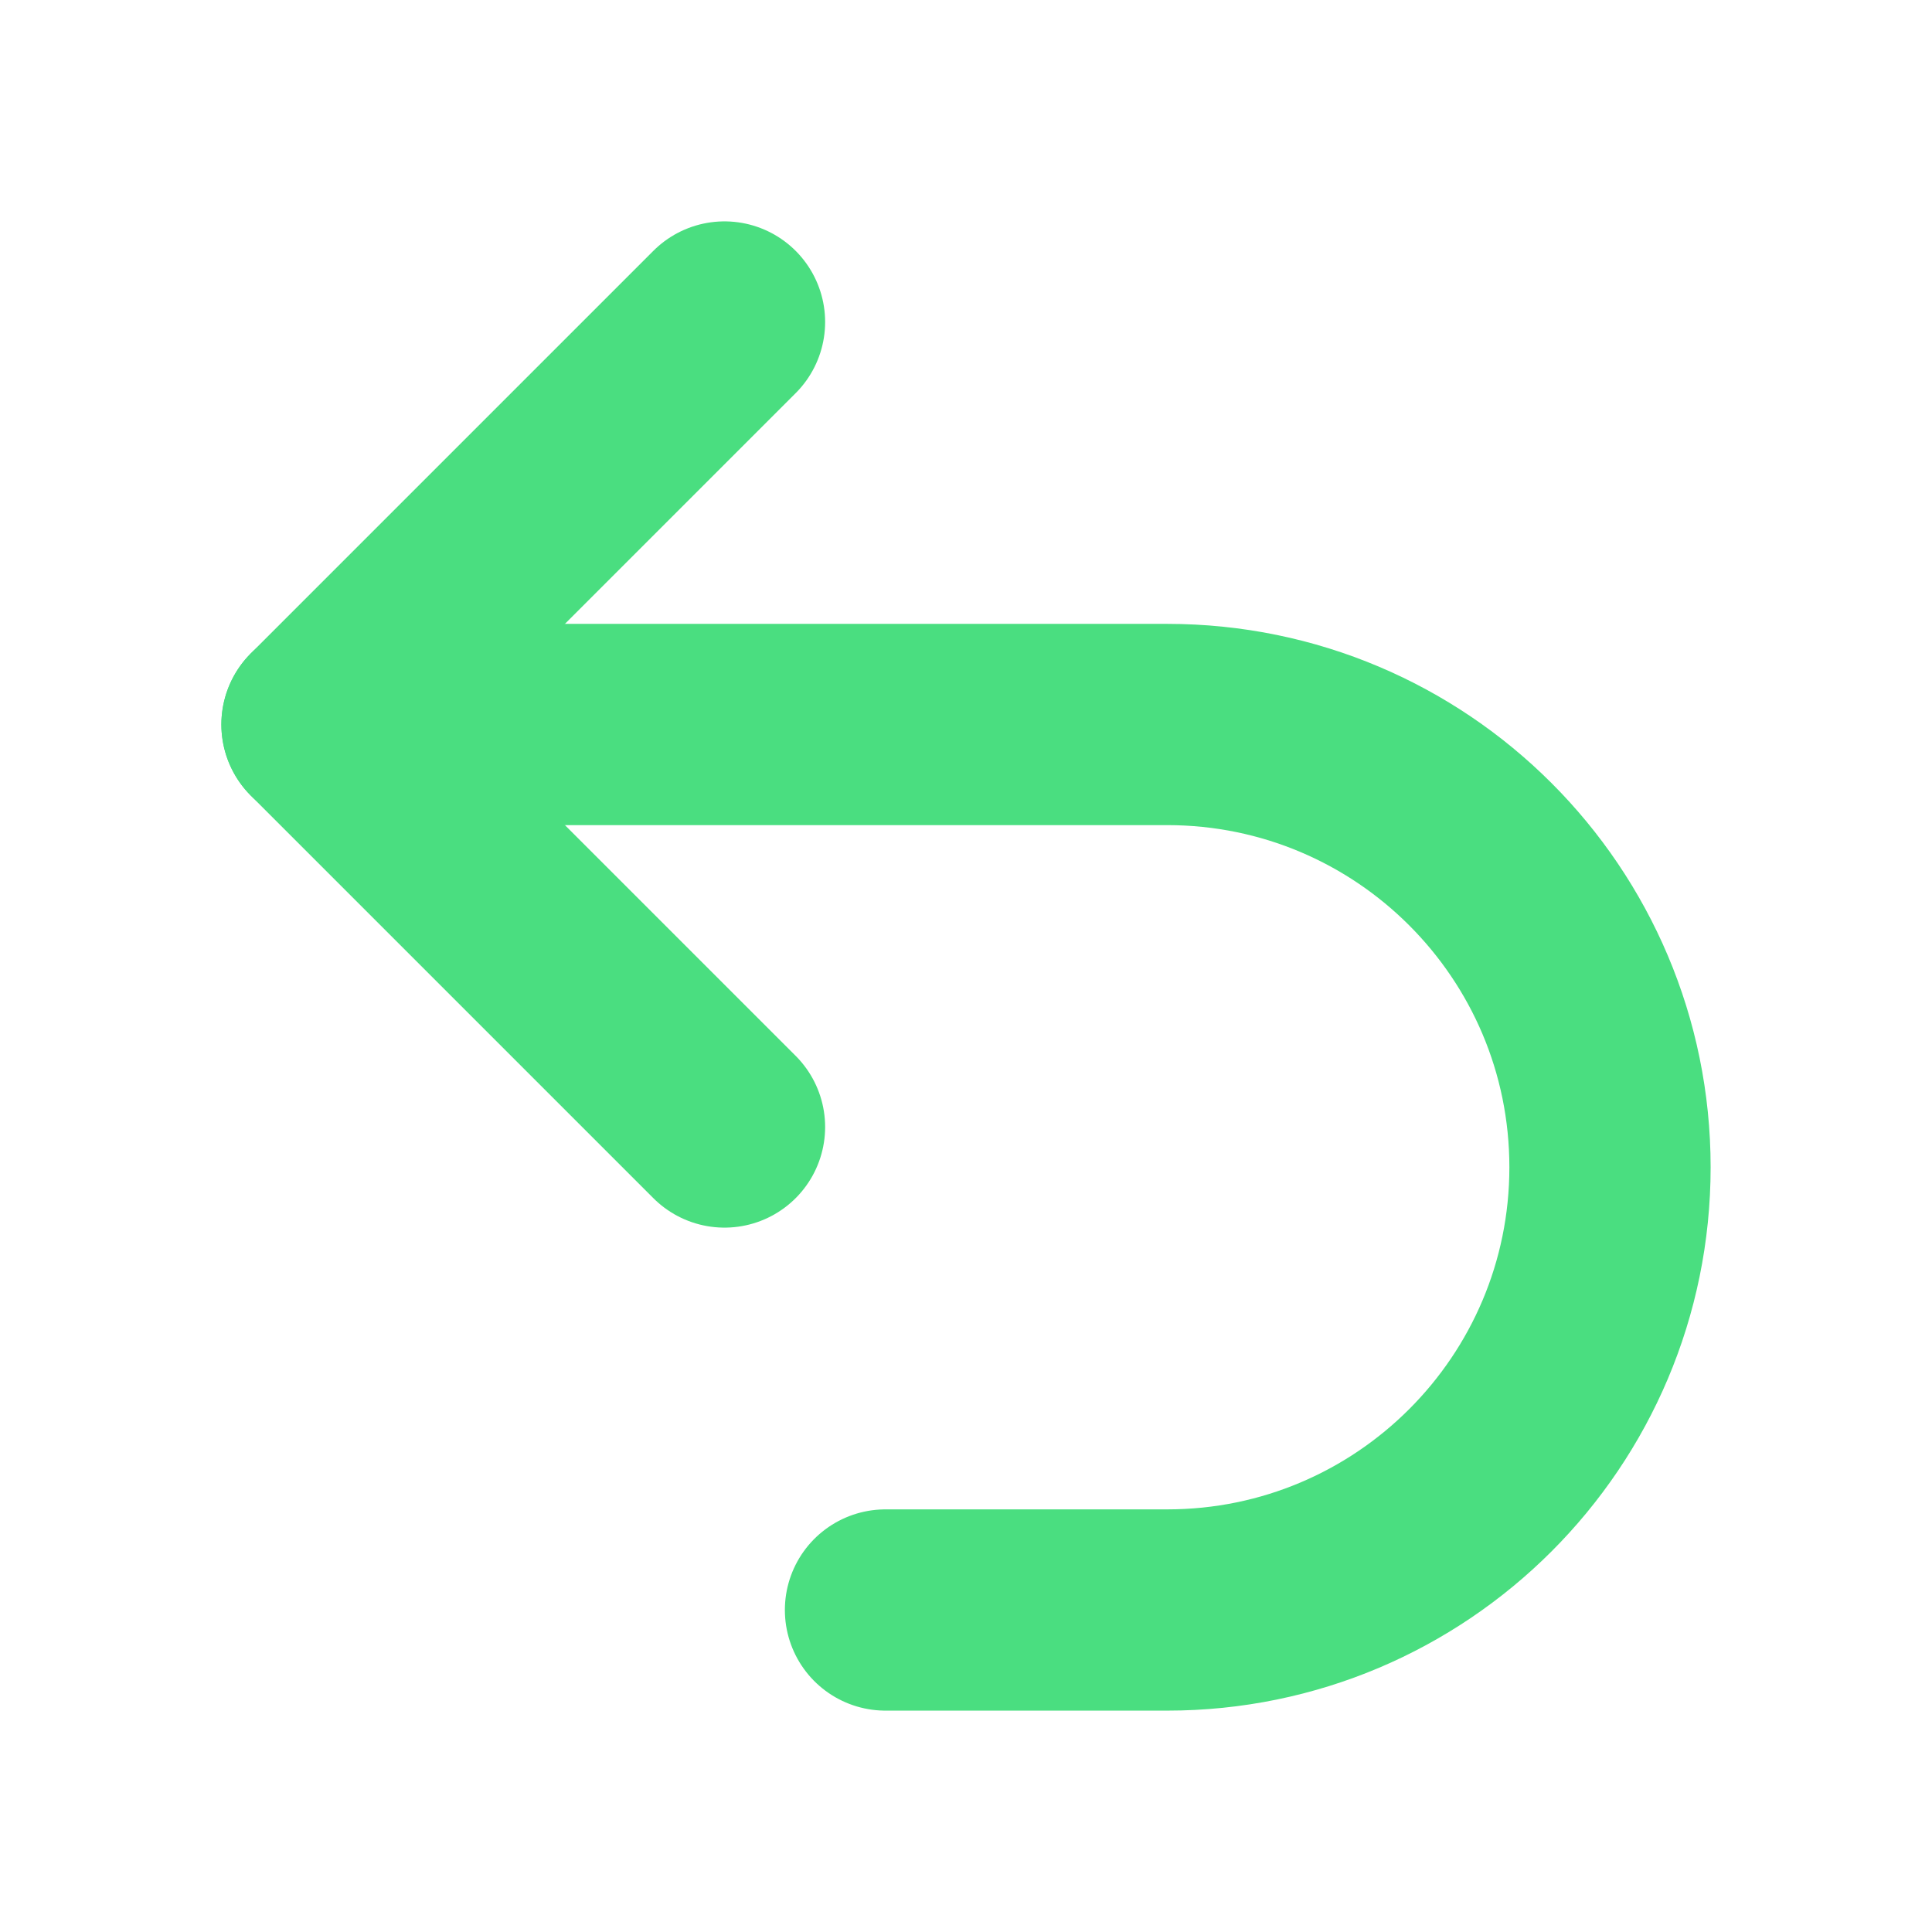
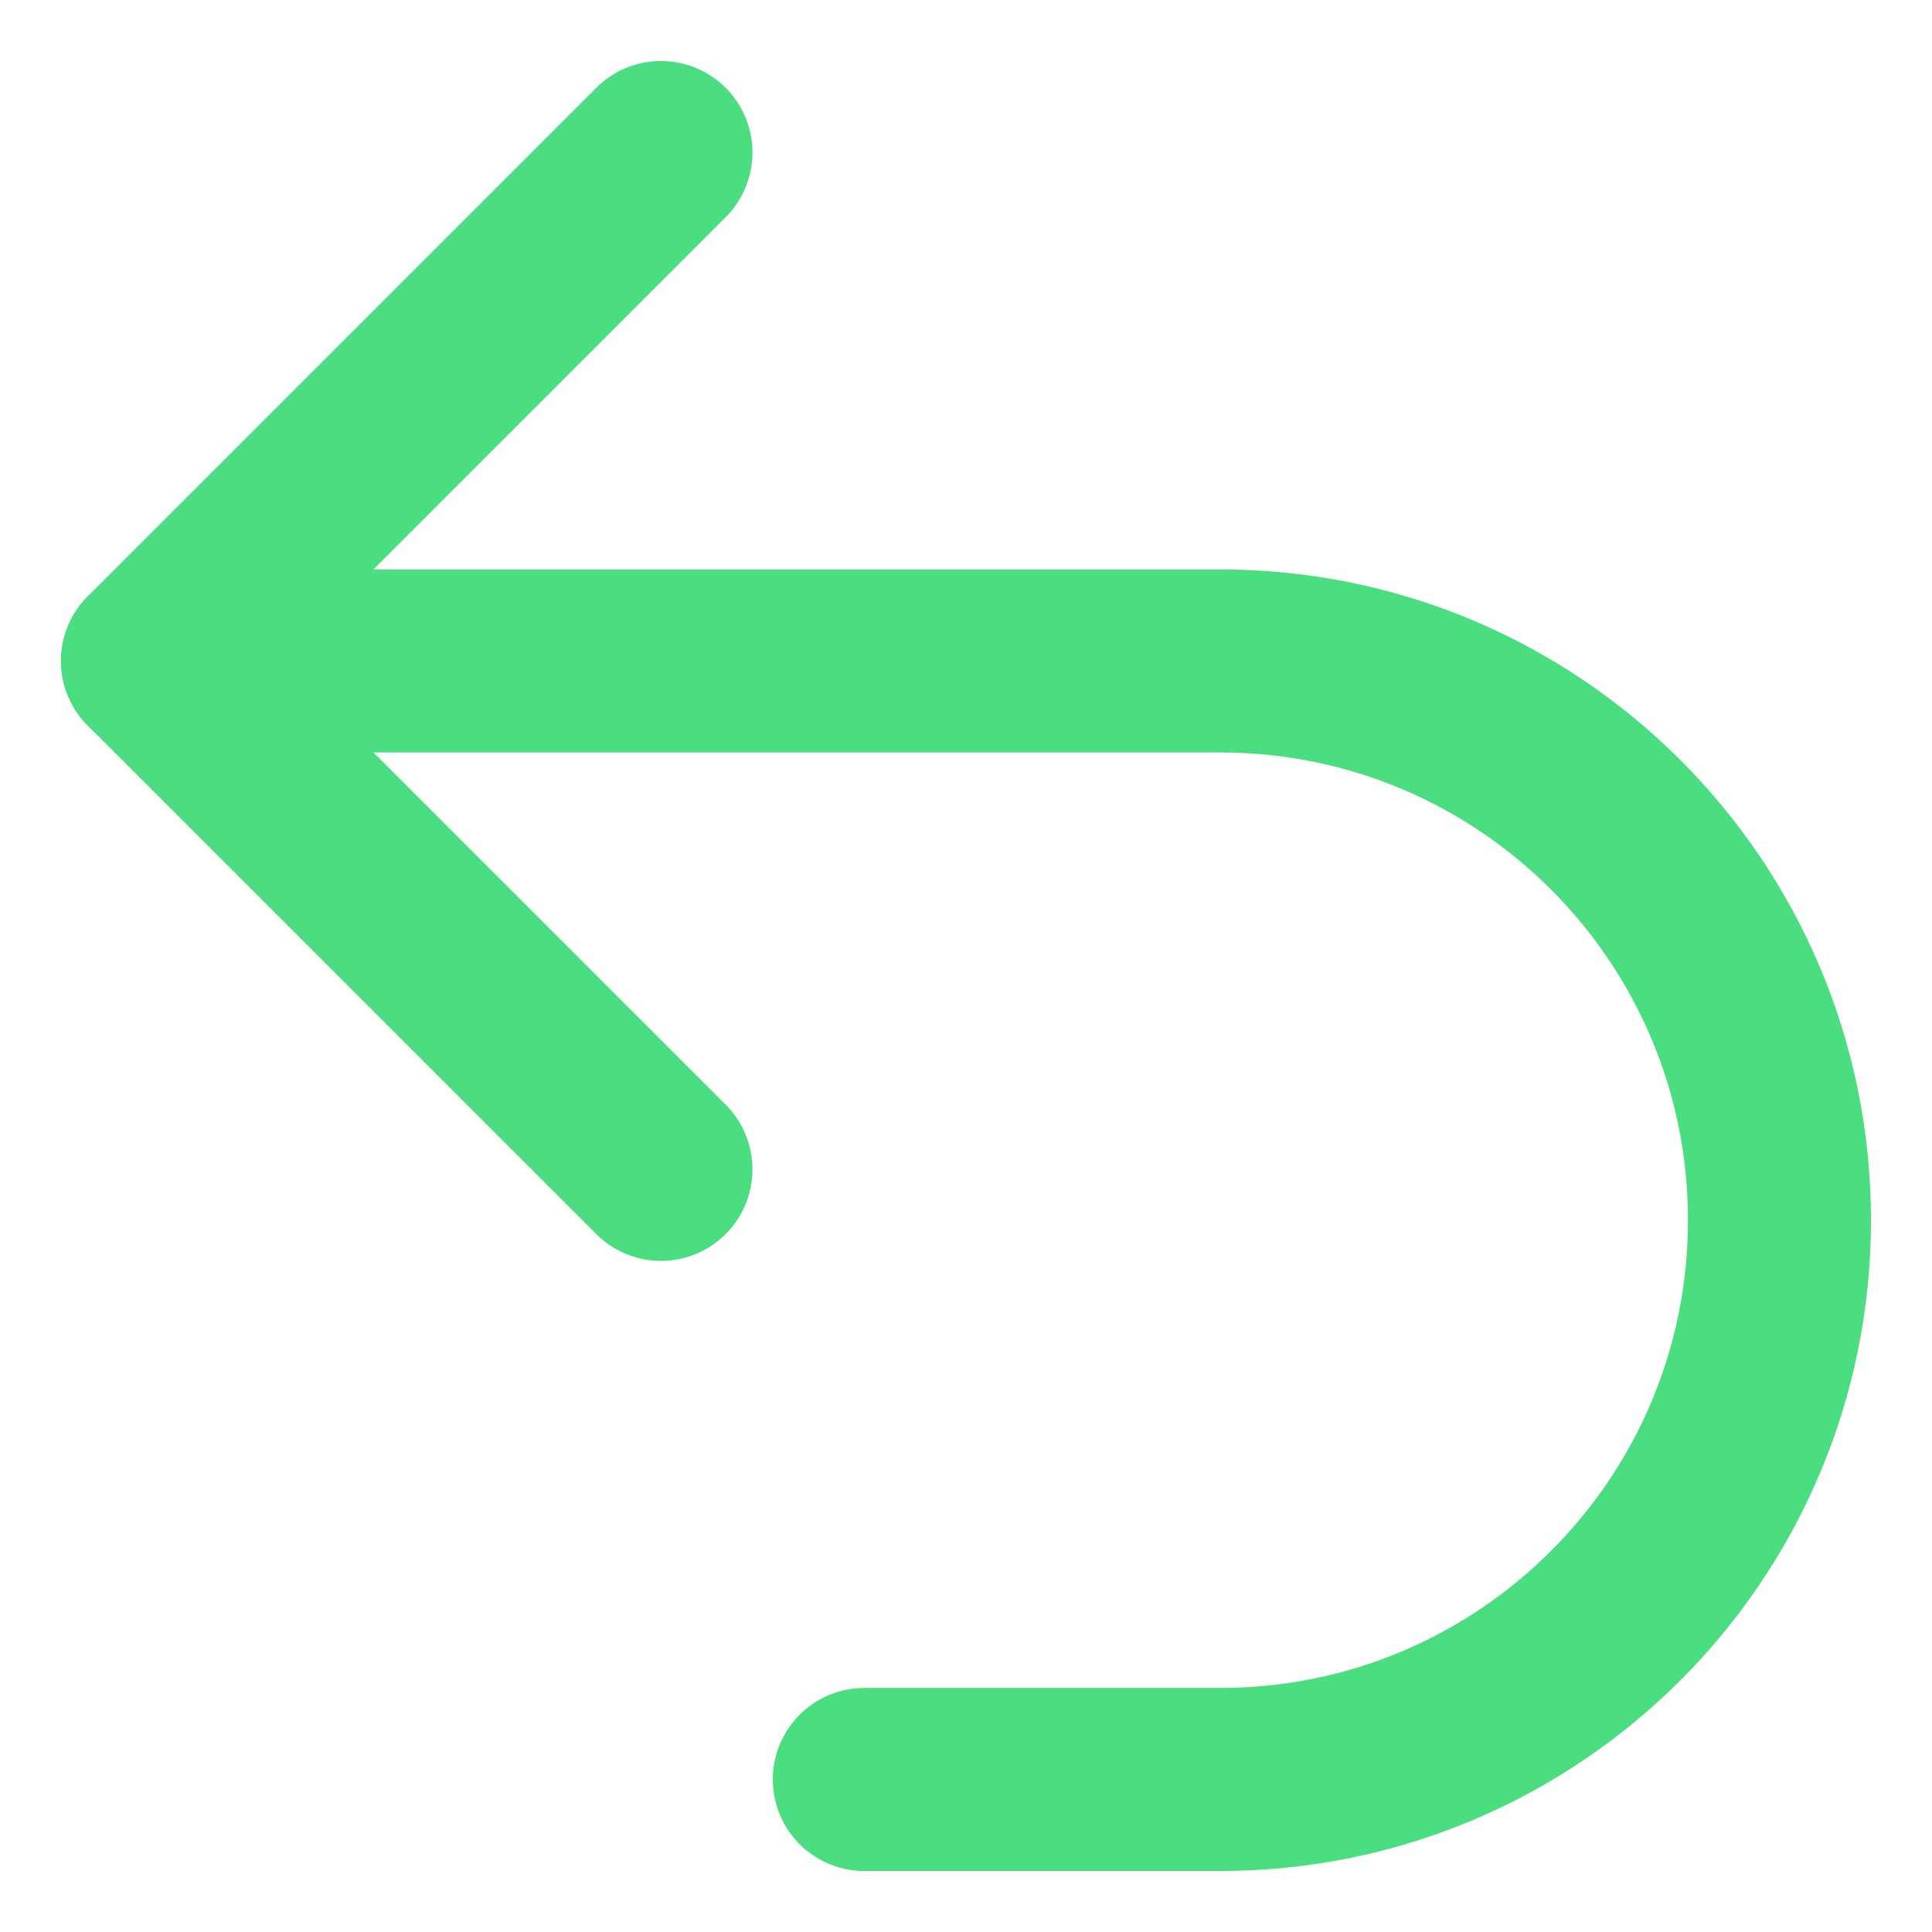
- <svg xmlns="http://www.w3.org/2000/svg" class="lucide lucide-undo-2" width="100%" height="100%" viewBox="0 0 24 24" fill="none" stroke="#4ADE80" stroke-width="2.5" stroke-linecap="round" stroke-linejoin="round">
+ <svg xmlns="http://www.w3.org/2000/svg" class="lucide lucide-undo-2" width="76" height="76" viewBox="2.5 2.5 19 19" fill="none" stroke="#4ADE80" stroke-width="1.8" stroke-linecap="round" stroke-linejoin="round">
  <path d="M9 14 4 9l5-5" />
  <path d="M4 9h10.5a5.5 5.5 0 0 1 5.5 5.5a5.5 5.5 0 0 1-5.5 5.5H11" />
</svg>
